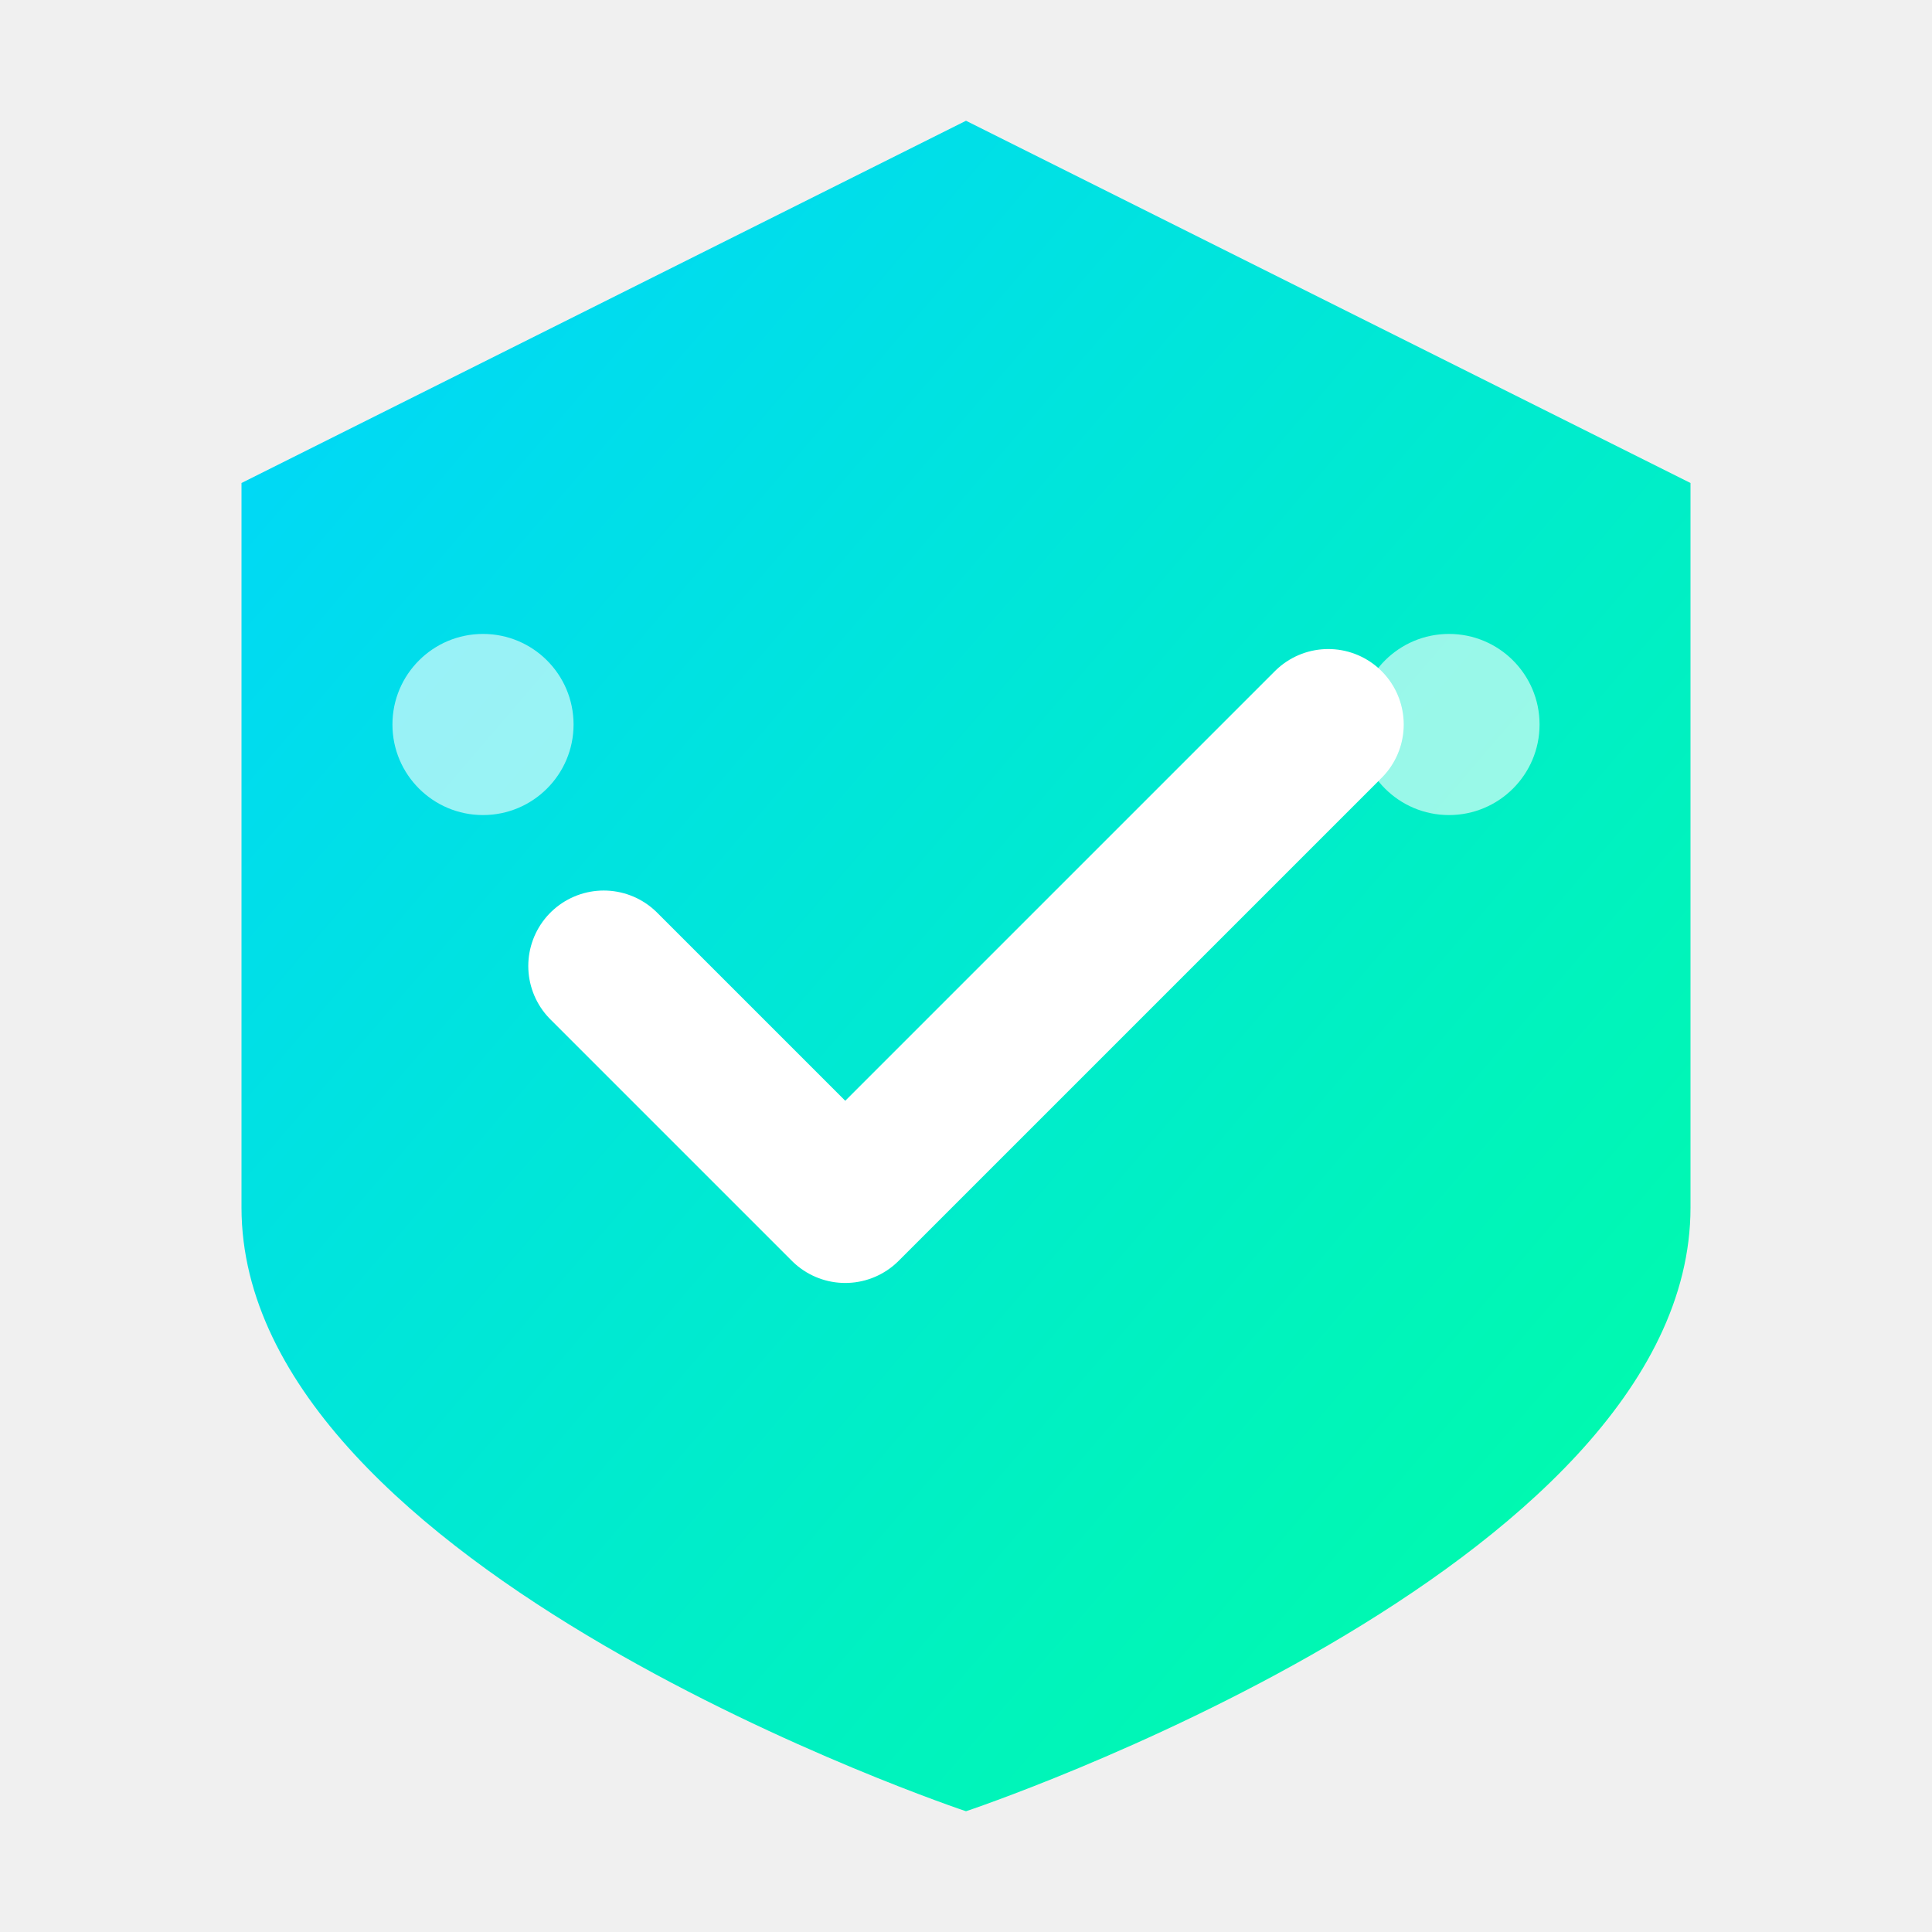
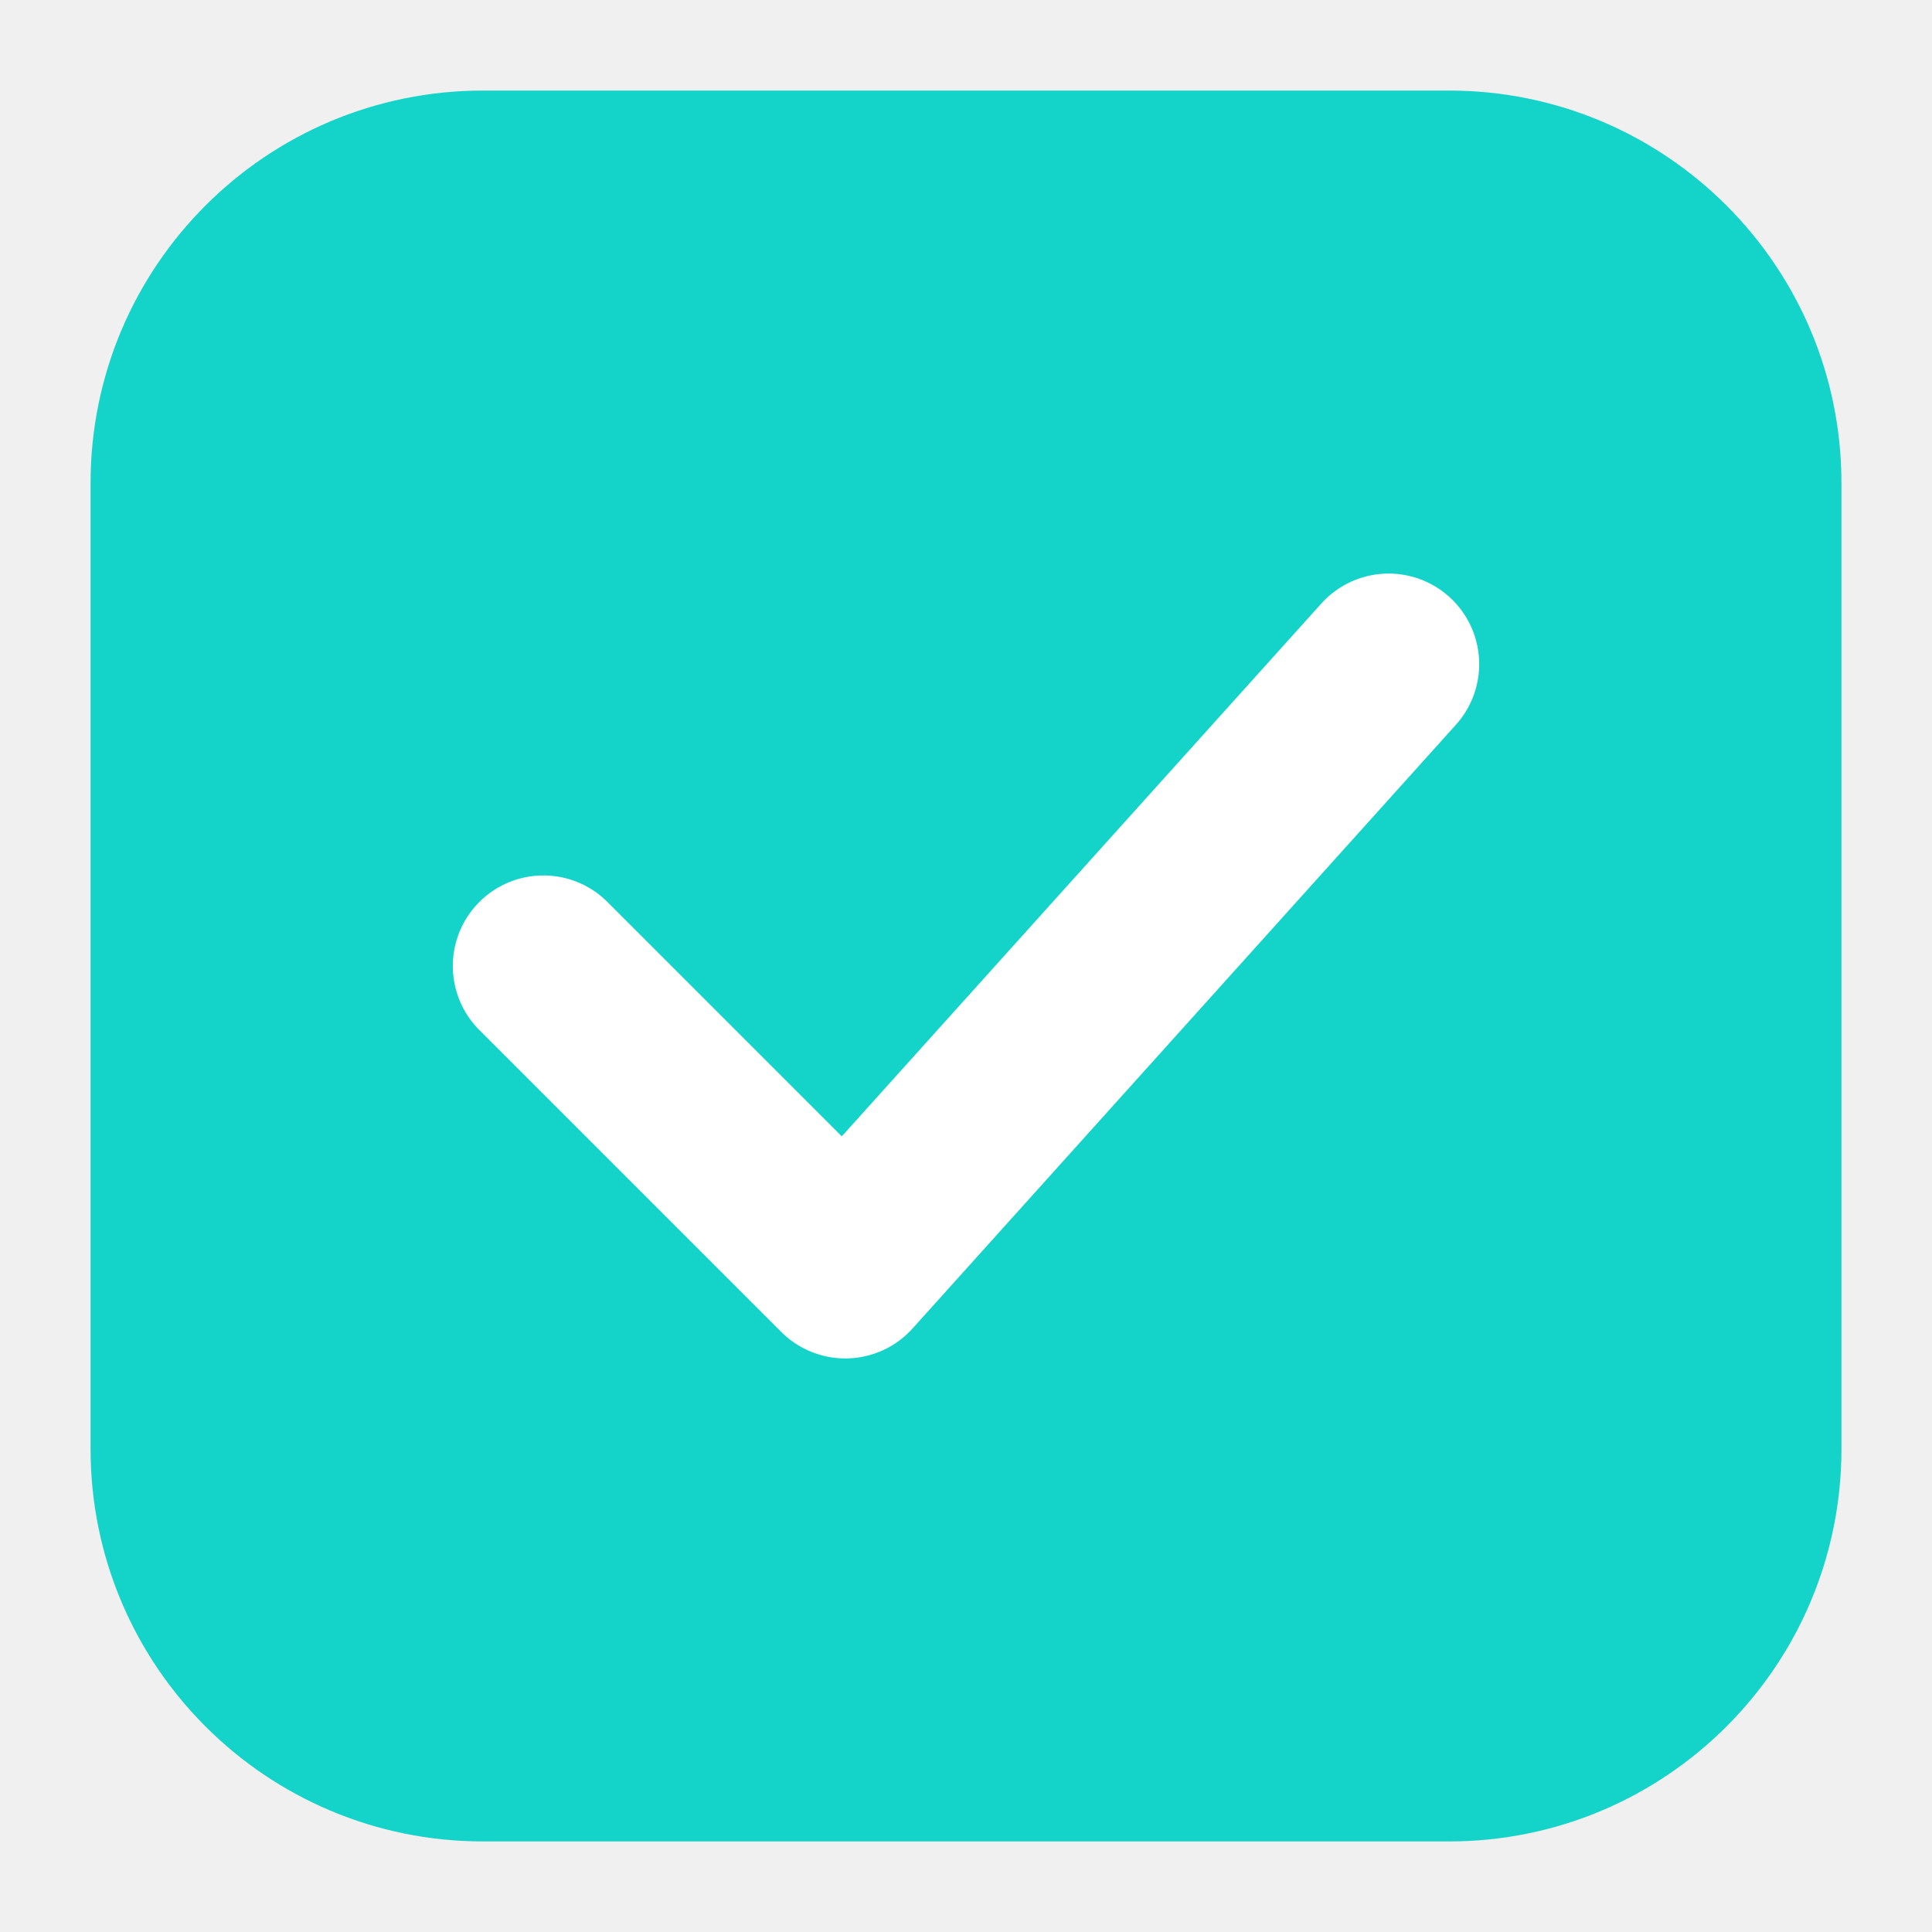
- <svg xmlns="http://www.w3.org/2000/svg" width="32" height="32" viewBox="0 0 32 32">
-   <defs>
-     <linearGradient id="logoGradient" x1="0%" y1="0%" x2="100%" y2="100%">
-       <stop offset="0%" style="stop-color:#00D4FF;stop-opacity:1" />
-       <stop offset="100%" style="stop-color:#00FFA3;stop-opacity:1" />
-     </linearGradient>
-   </defs>
-   <path d="M16 2 L28 8 L28 20 C28 26 16 30 16 30 C16 30 4 26 4 20 L4 8 Z" fill="url(#logoGradient)" stroke="none" />
-   <path d="M10 16 L14 20 L22 12" stroke="white" stroke-width="2.5" stroke-linecap="round" stroke-linejoin="round" fill="none" />
-   <circle cx="8" cy="12" r="1.5" fill="rgba(255,255,255,0.6)" />
-   <circle cx="24" cy="12" r="1.5" fill="rgba(255,255,255,0.6)" />
+ <svg xmlns="http://www.w3.org/2000/svg" width="32" height="32" viewBox="0 0 32 32" fill="none">
+   <rect x="2" y="2" width="28" height="28" rx="6" fill="#14d4c9" stroke="#14d4c9" stroke-width="1" />
+   <path d="M9 16L14 21L23 11" stroke="white" stroke-width="3" stroke-linecap="round" stroke-linejoin="round" />
</svg>
